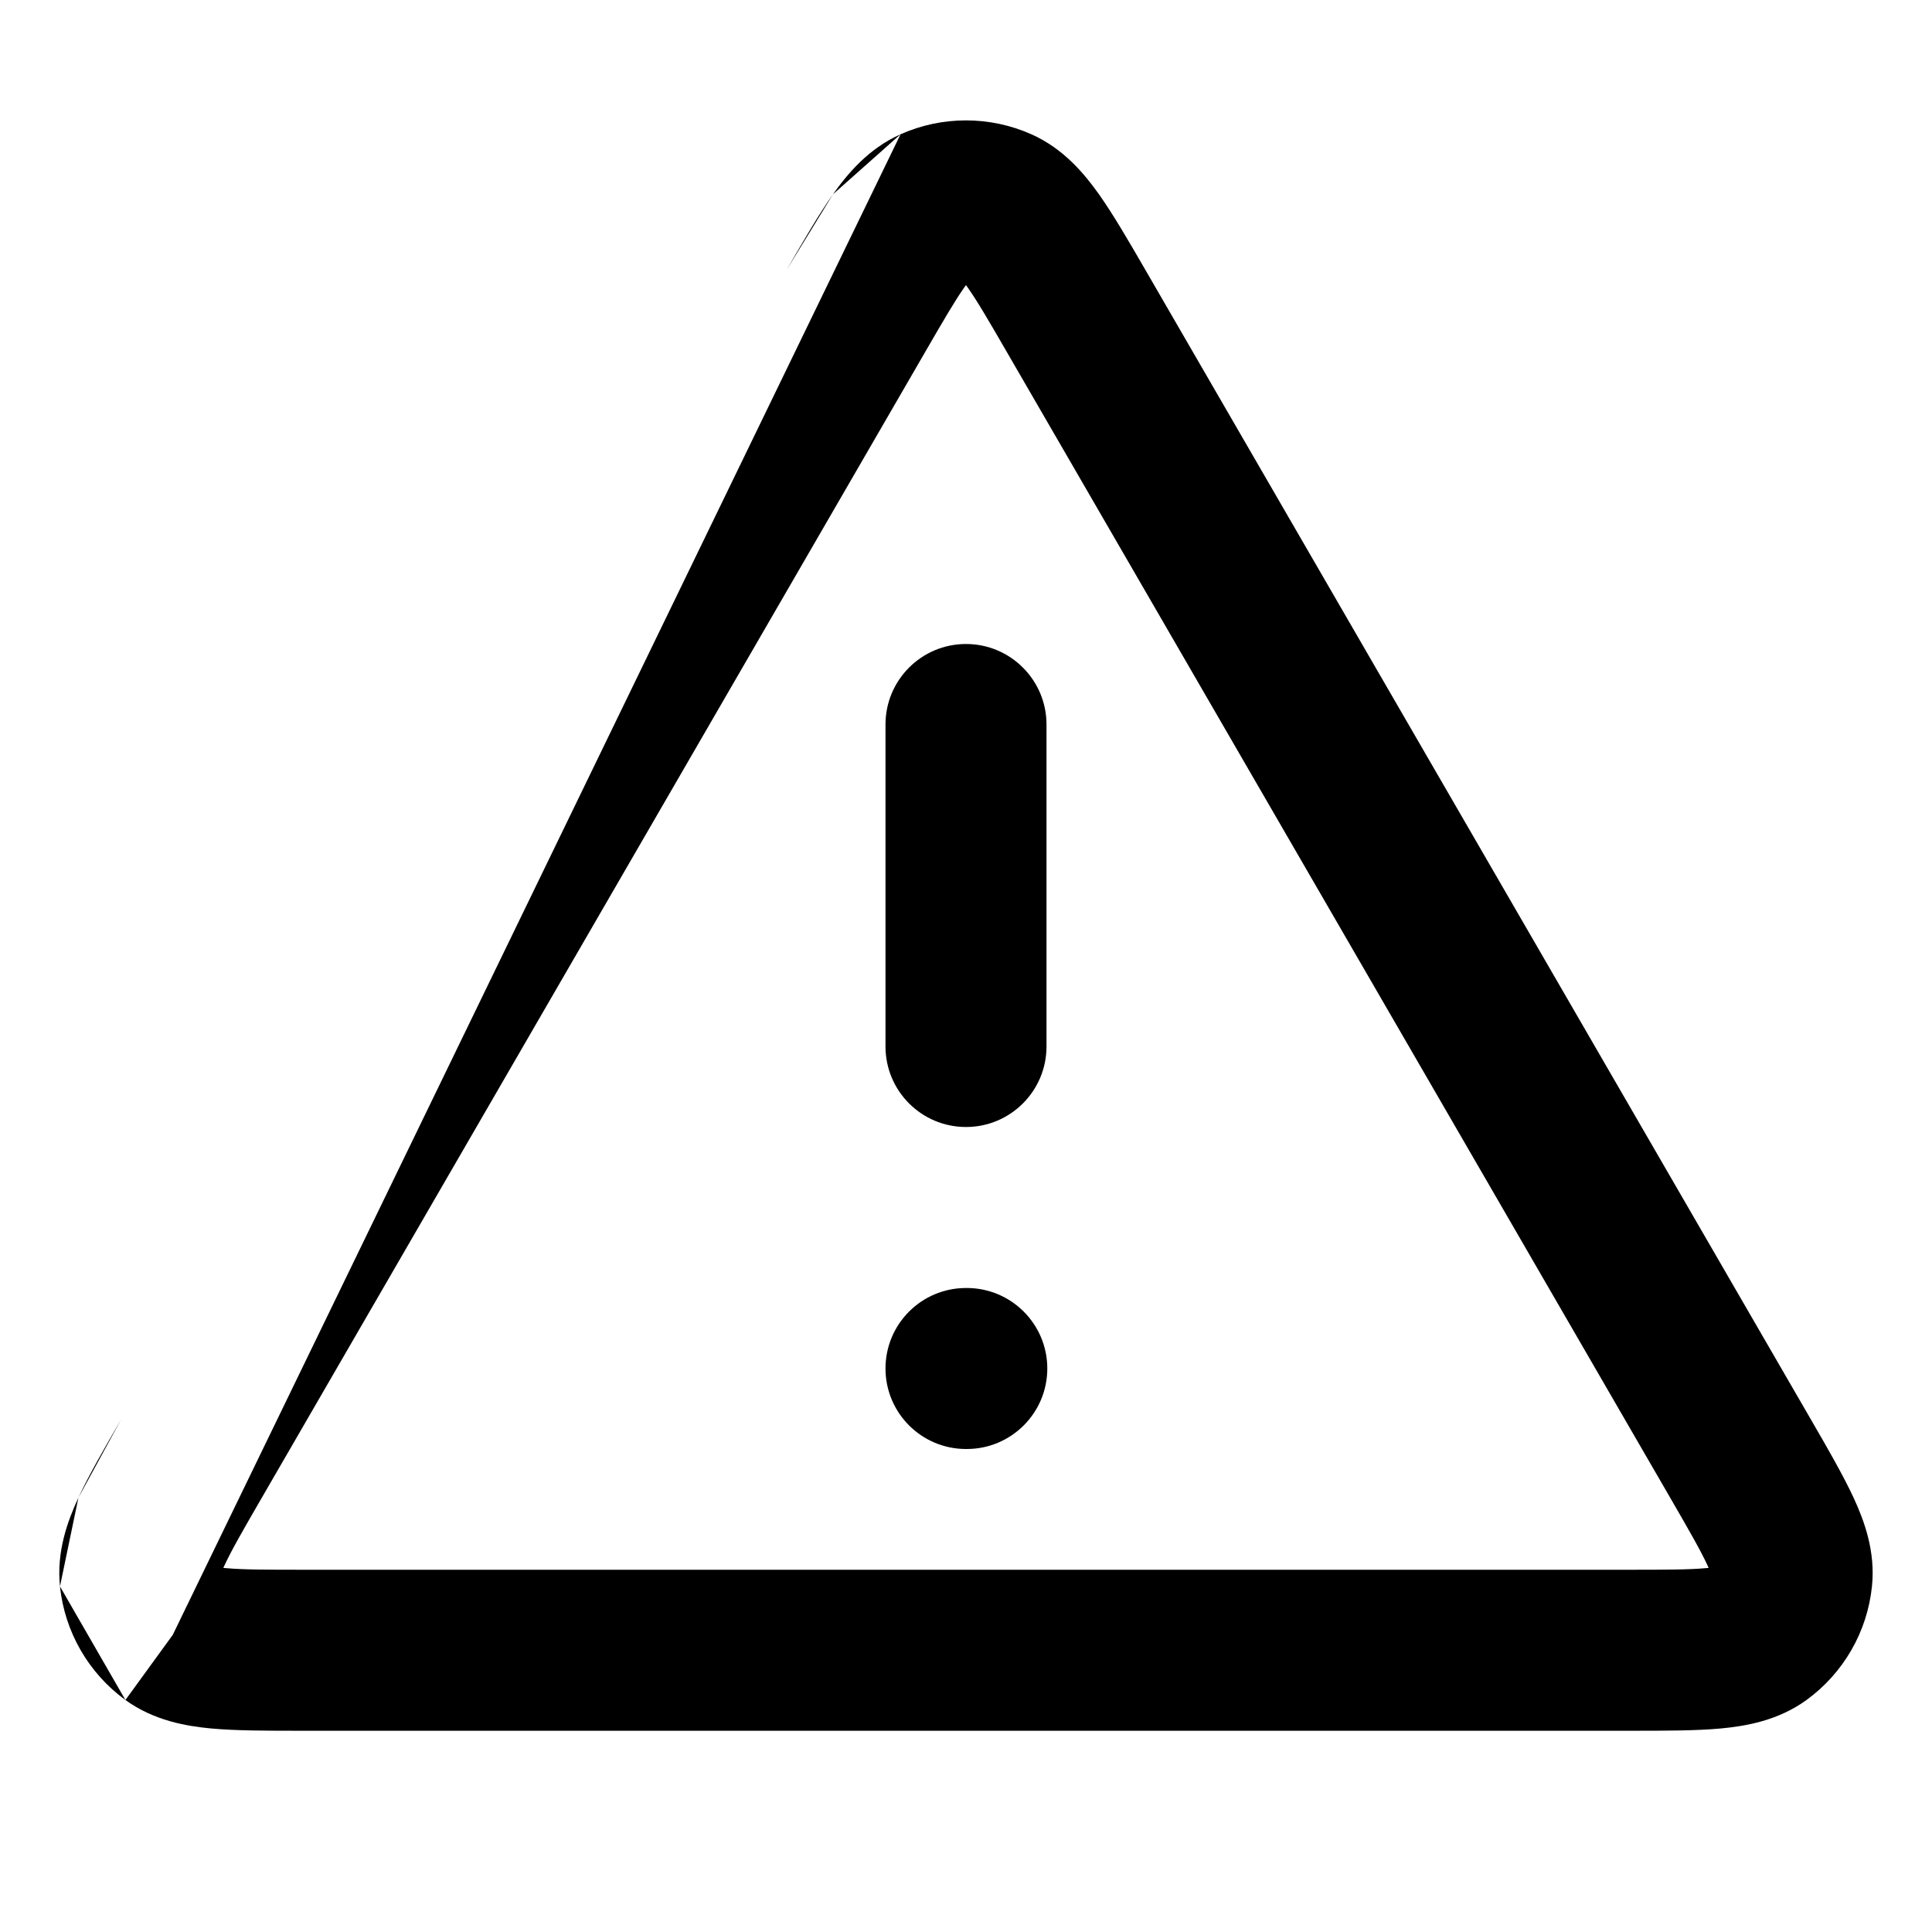
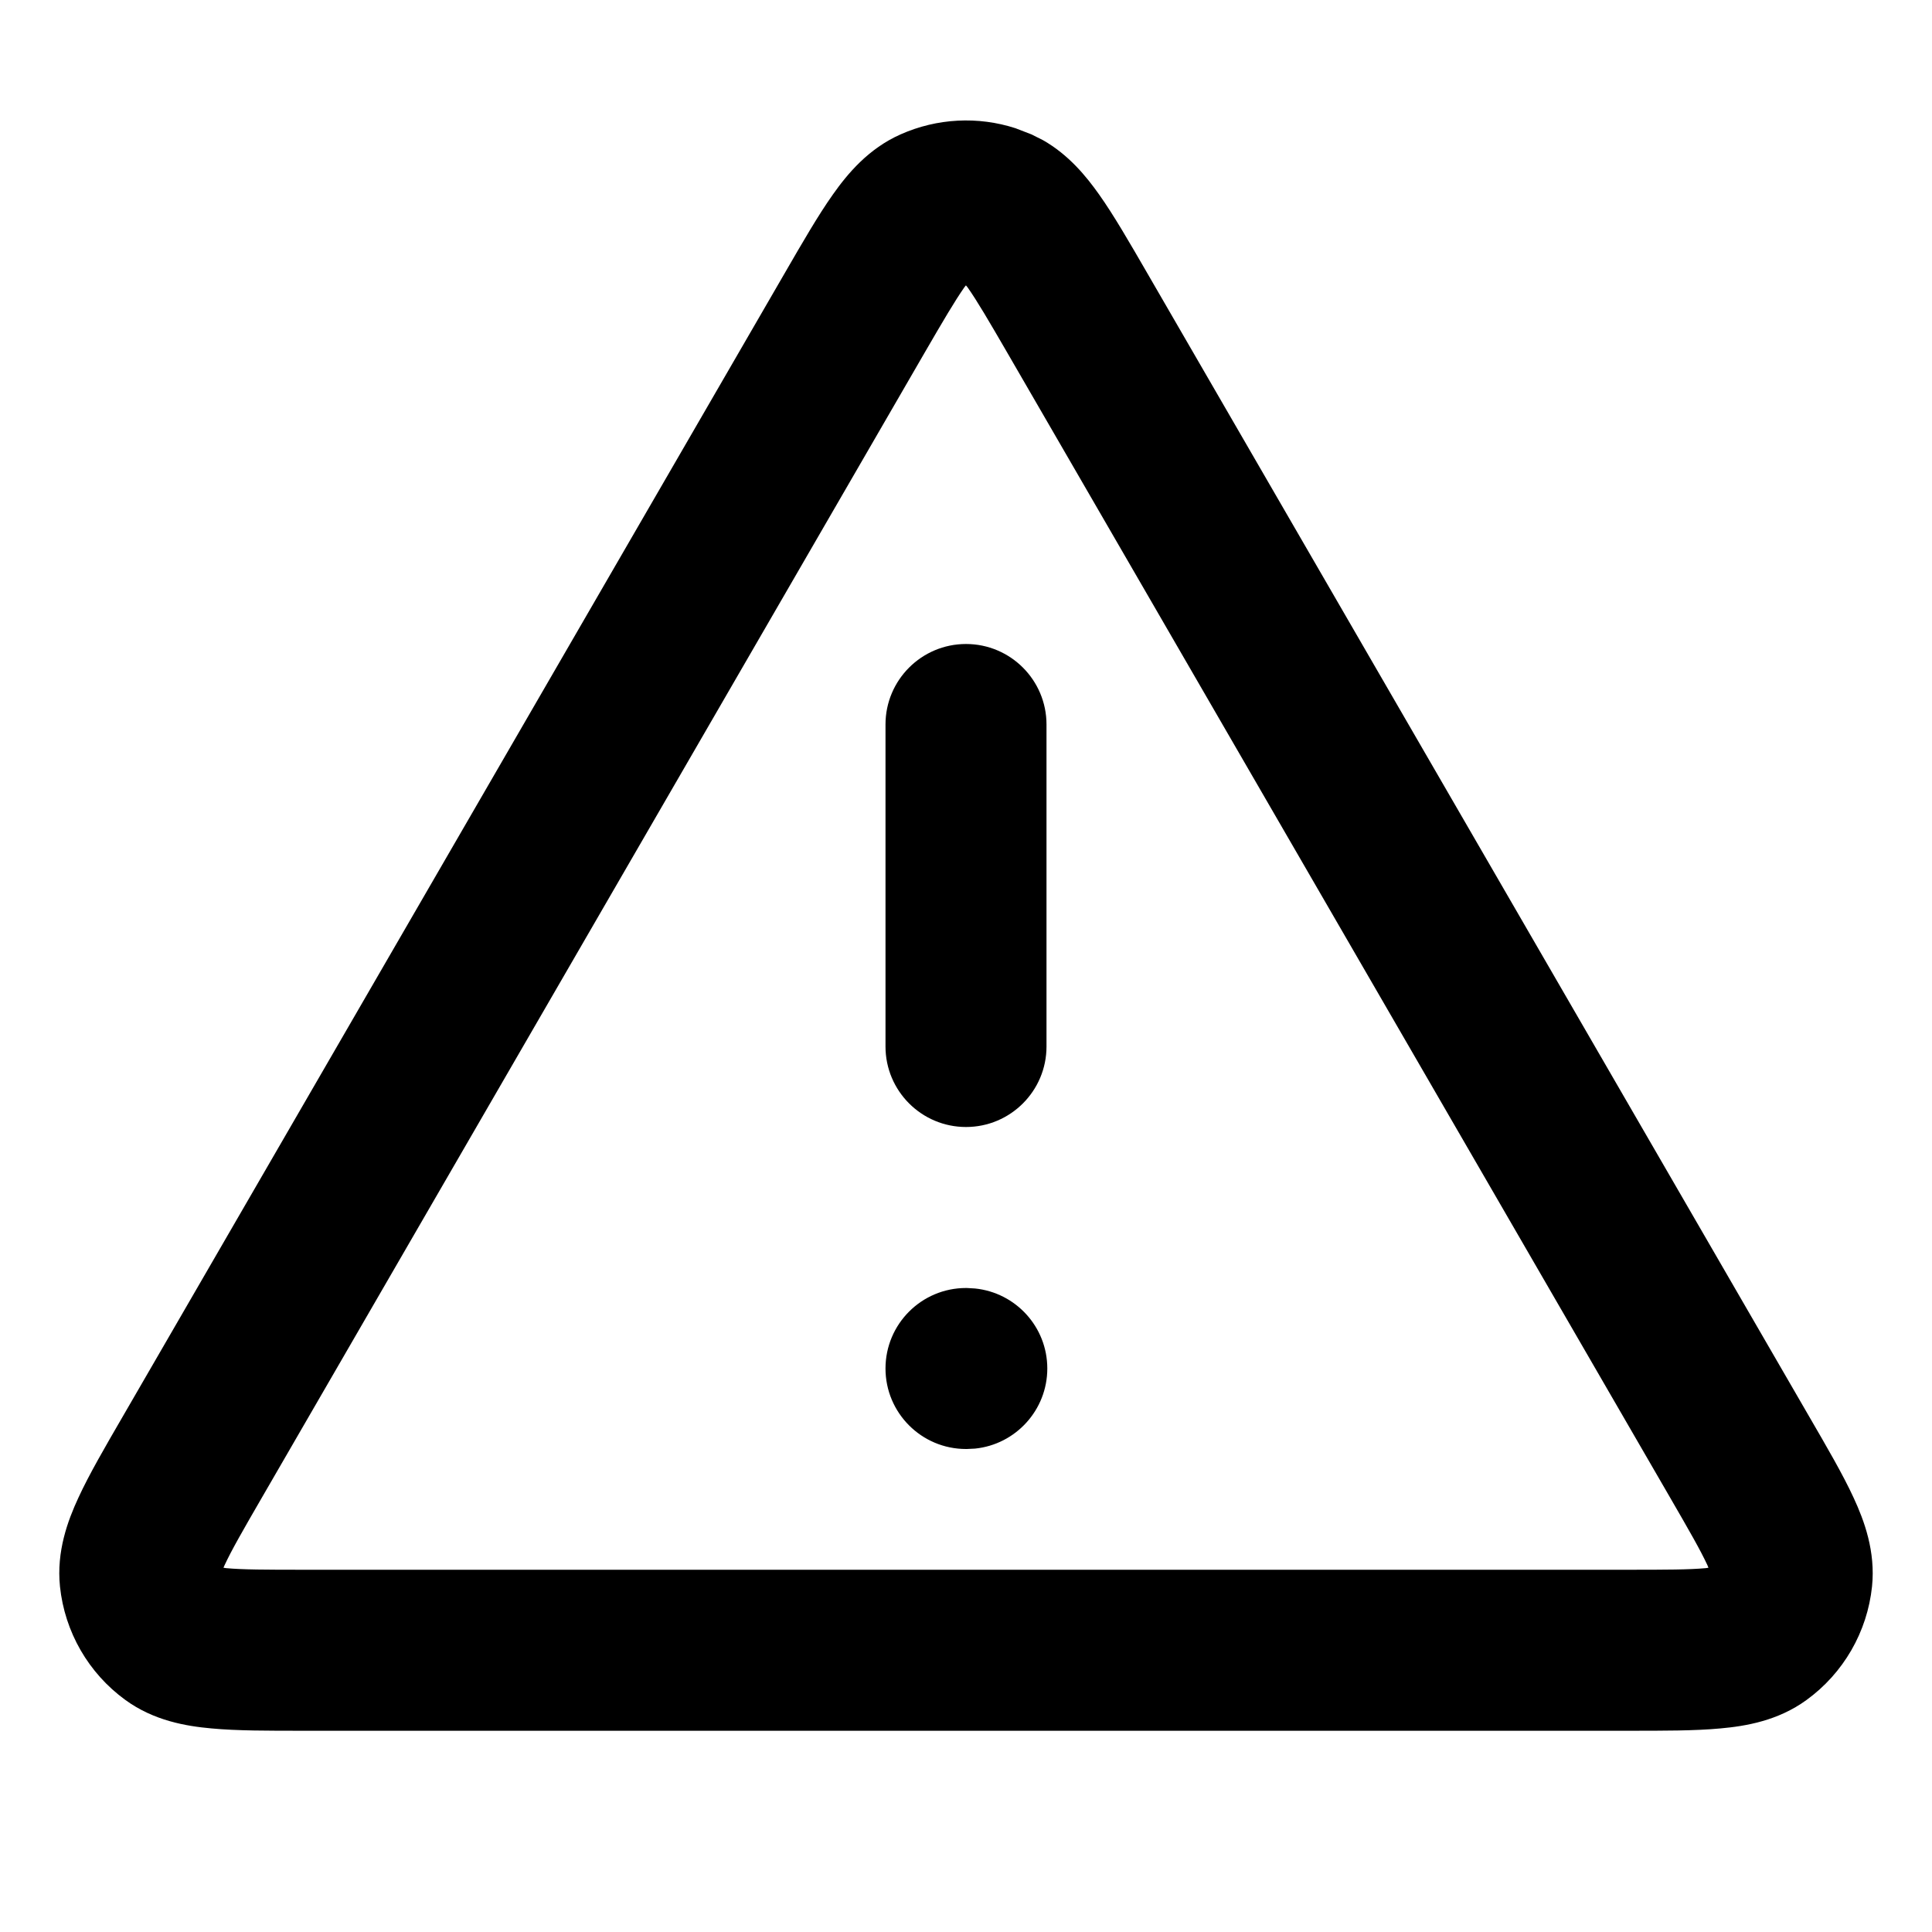
- <svg xmlns="http://www.w3.org/2000/svg" width="24" height="24" viewBox="0 0 24 24">
-   <defs />
-   <path d="M11.187,1.668 L10.347,2.414 L9.771,3.354 C9.98,2.993 10.17,2.665 10.347,2.414 C10.528,2.159 10.788,1.846 11.187,1.668 C11.704,1.438 12.295,1.438 12.812,1.668 C13.212,1.846 13.471,2.159 13.652,2.414 C13.83,2.665 14.02,2.993 14.229,3.354 L22.496,17.634 C22.706,17.996 22.896,18.326 23.026,18.605 C23.157,18.889 23.3,19.271 23.254,19.707 C23.196,20.271 22.9,20.784 22.441,21.118 C22.087,21.375 21.685,21.443 21.373,21.472 C21.066,21.5 20.686,21.5 20.267,21.5 L3.733,21.5 C3.314,21.5 2.933,21.5 2.626,21.472 C2.315,21.443 1.913,21.375 1.558,21.118 C1.099,20.784 0.804,20.271 0.745,19.707 C0.7,19.271 0.842,18.889 0.974,18.605 C1.103,18.326 1.294,17.996 1.504,17.634 L0.974,18.605 L0.745,19.707 L1.558,21.118 L2.146,20.309 Z M11.979,3.57 C11.862,3.736 11.718,3.983 11.481,4.393 L3.256,18.599 C3.018,19.01 2.875,19.259 2.789,19.445 C2.783,19.456 2.779,19.467 2.774,19.477 C2.785,19.478 2.797,19.479 2.809,19.48 C3.013,19.499 3.3,19.5 3.775,19.5 L20.225,19.5 C20.7,19.5 20.986,19.499 21.191,19.48 C21.203,19.479 21.214,19.478 21.225,19.477 C21.221,19.467 21.216,19.456 21.211,19.445 C21.125,19.259 20.982,19.01 20.744,18.599 L12.519,4.393 C12.282,3.983 12.138,3.736 12.02,3.57 C12.013,3.56 12.006,3.551 12,3.542 C11.993,3.551 11.987,3.56 11.979,3.57 Z M12,8 C12.552,8 13,8.448 13,9 L13,13 C13,13.552 12.552,14 12,14 C11.447,14 11,13.552 11,13 L11,9 C11,8.448 11.447,8 12,8 Z M11,17 C11,16.448 11.447,16 12,16 L12.01,16 C12.562,16 13.01,16.448 13.01,17 C13.01,17.552 12.562,18 12.01,18 L12,18 C11.447,18 11,17.552 11,17 Z" />
+ <svg xmlns="http://www.w3.org/2000/svg" width="24" height="24" viewBox="0 0 24 24" fill="none">
+   <path d="M11.188 1.669C11.64 1.468 12.149 1.442 12.615 1.593L12.812 1.669L12.956 1.741C13.276 1.923 13.494 2.191 13.652 2.414C13.836 2.673 14.033 3.015 14.25 3.39L22.475 17.598C22.693 17.974 22.893 18.316 23.026 18.605C23.158 18.889 23.3 19.272 23.255 19.708C23.196 20.272 22.9 20.785 22.441 21.118C22.087 21.376 21.685 21.443 21.373 21.471C21.056 21.501 20.66 21.5 20.225 21.5H3.774C3.339 21.5 2.943 21.501 2.626 21.471C2.314 21.443 1.912 21.376 1.558 21.118C1.099 20.785 0.804 20.272 0.745 19.708C0.7 19.272 0.842 18.889 0.974 18.605C1.107 18.316 1.306 17.974 1.524 17.598L9.75 3.39C9.967 3.015 10.164 2.673 10.348 2.414C10.528 2.159 10.788 1.846 11.188 1.669ZM11.979 3.57C11.862 3.737 11.717 3.983 11.48 4.392L3.256 18.599C3.018 19.01 2.875 19.259 2.789 19.445C2.784 19.456 2.78 19.466 2.776 19.475C2.786 19.477 2.797 19.479 2.809 19.48C3.012 19.499 3.3 19.5 3.774 19.5H20.225C20.7 19.5 20.986 19.499 21.19 19.48C21.202 19.479 21.213 19.477 21.223 19.475C21.219 19.466 21.216 19.456 21.211 19.445C21.125 19.259 20.982 19.01 20.744 18.599L12.519 4.392C12.282 3.983 12.137 3.736 12.02 3.57C12.013 3.561 12.005 3.553 11.999 3.545C11.993 3.553 11.986 3.561 11.979 3.57ZM12.01 16L12.112 16.006C12.616 16.057 13.01 16.482 13.01 17C13.01 17.517 12.616 17.944 12.112 17.995L12.01 18H12C11.448 18 11 17.552 11 17C11 16.448 11.448 16 12 16H12.01ZM11 13V9C11 8.448 11.448 8 12 8C12.552 8 13 8.448 13 9V13C13 13.552 12.552 14 12 14C11.448 14 11 13.552 11 13Z" fill="black" />
</svg>
